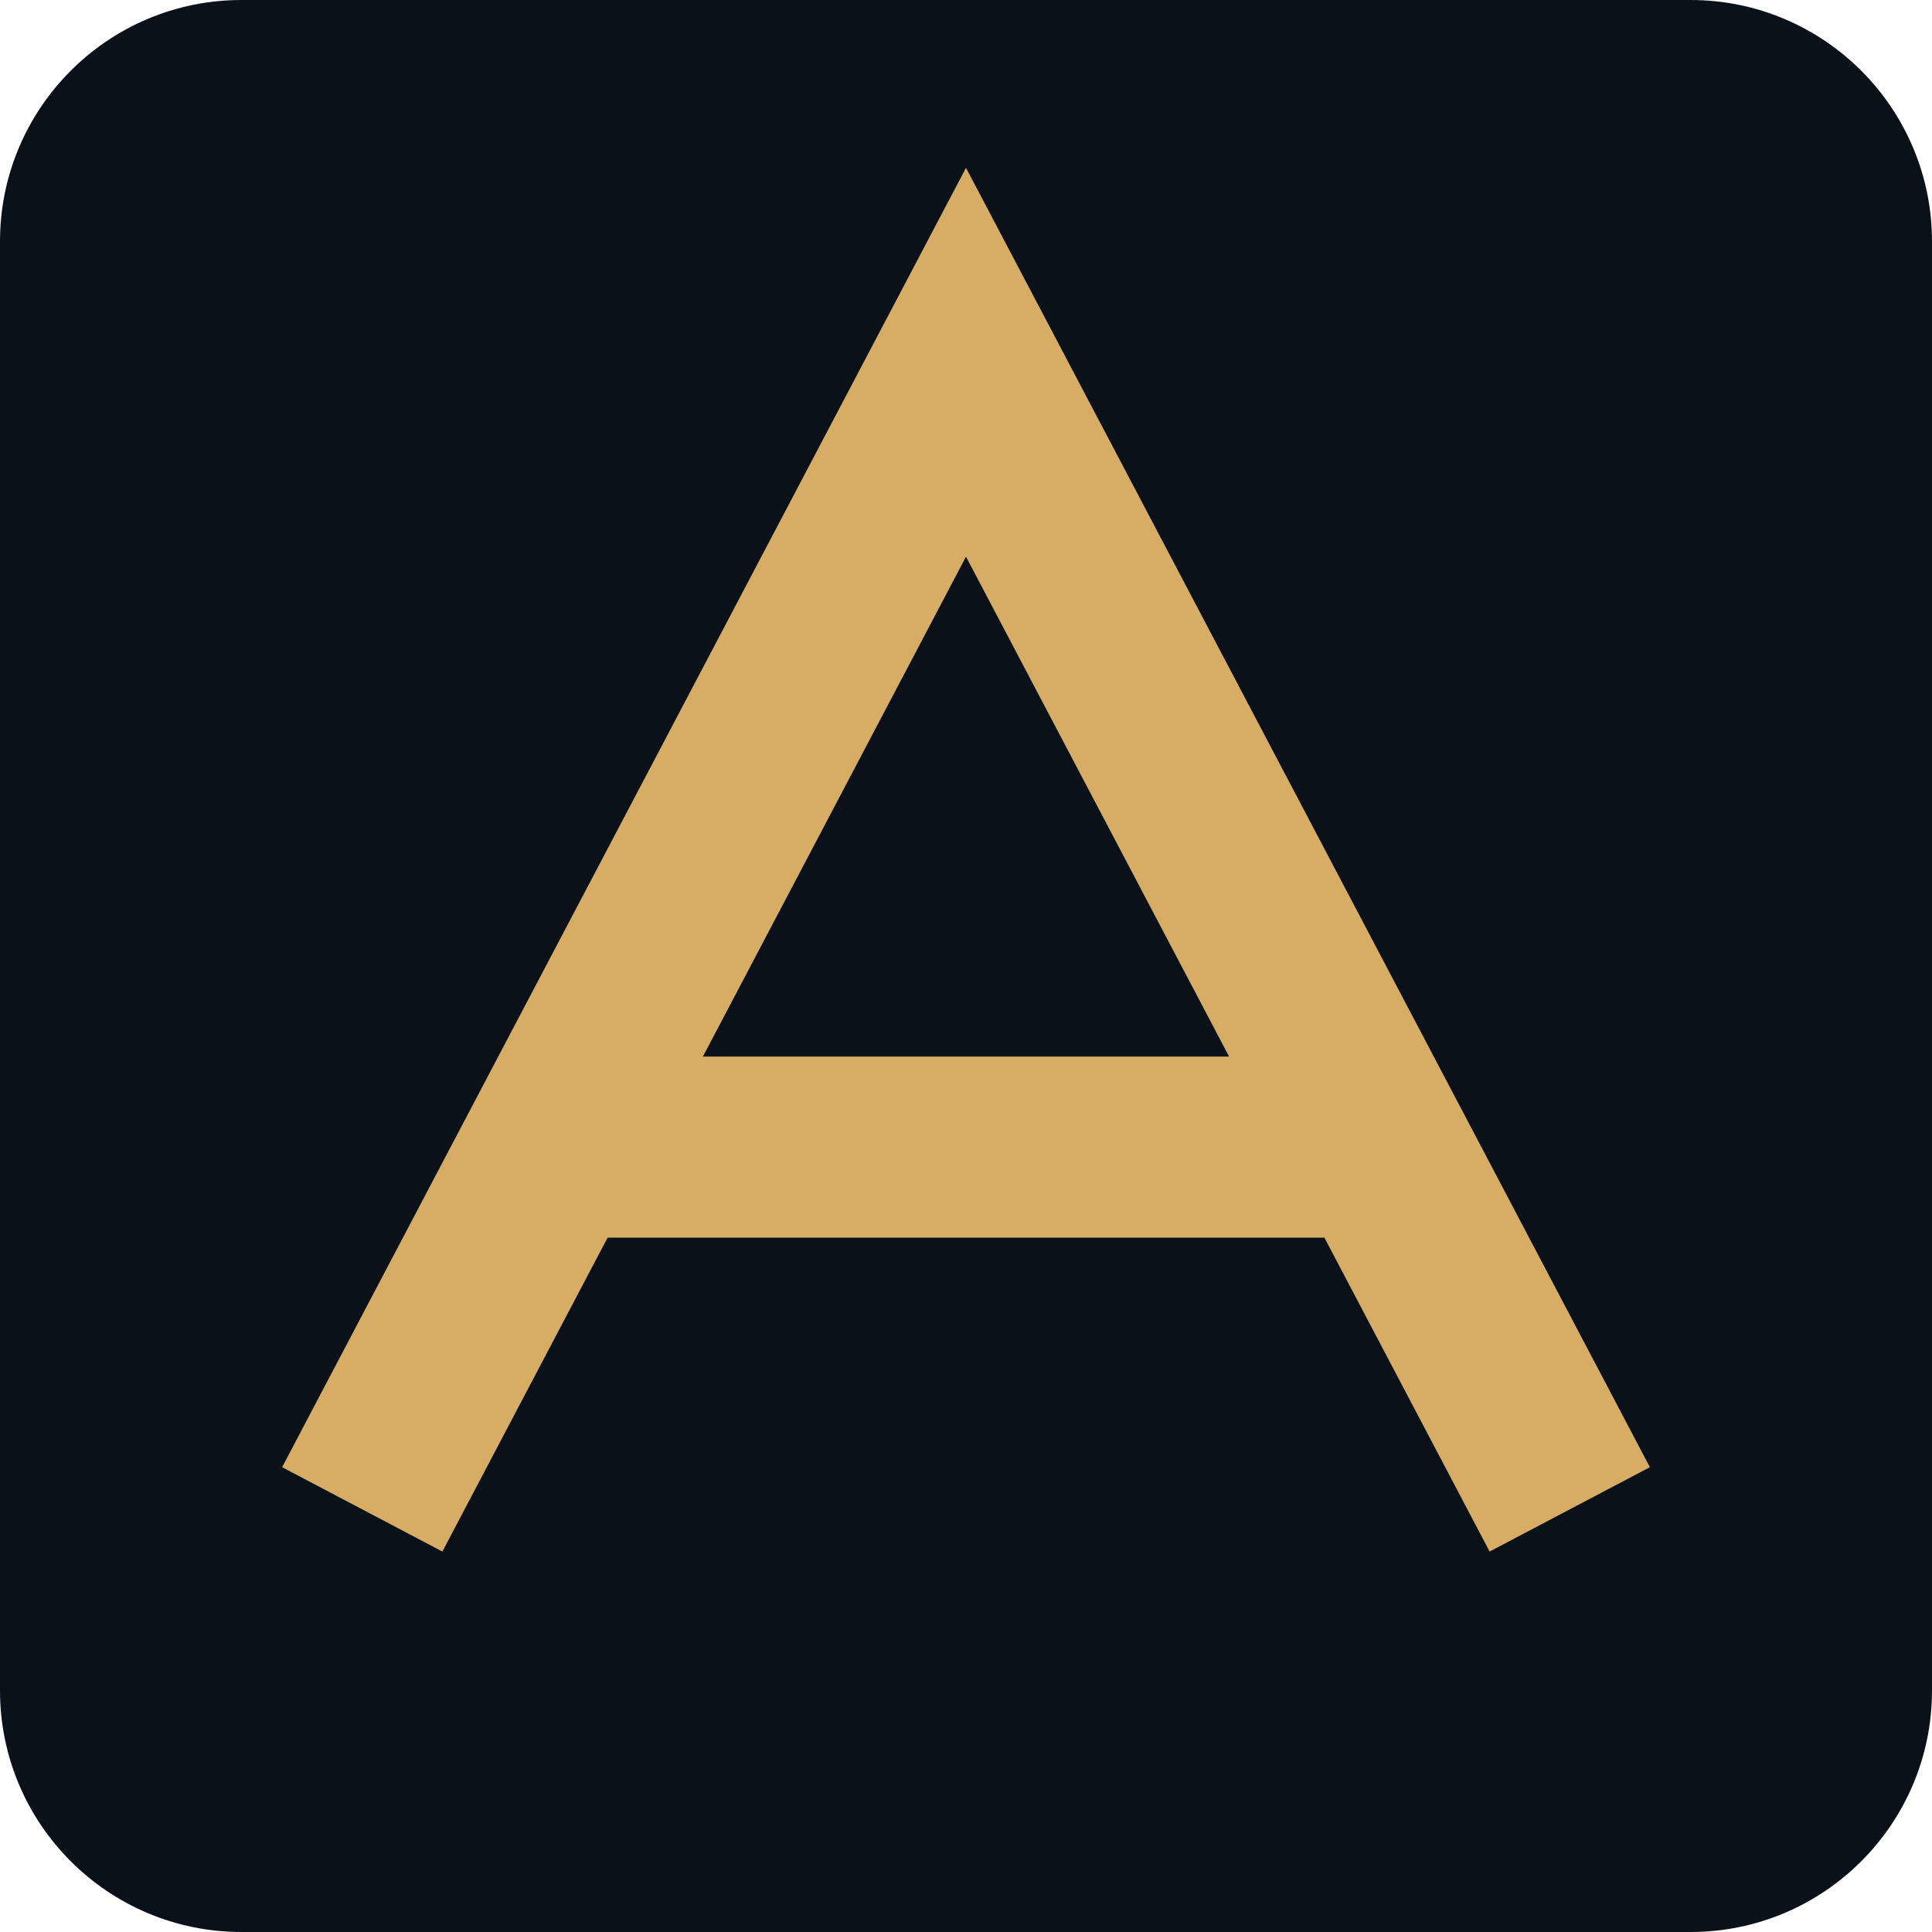
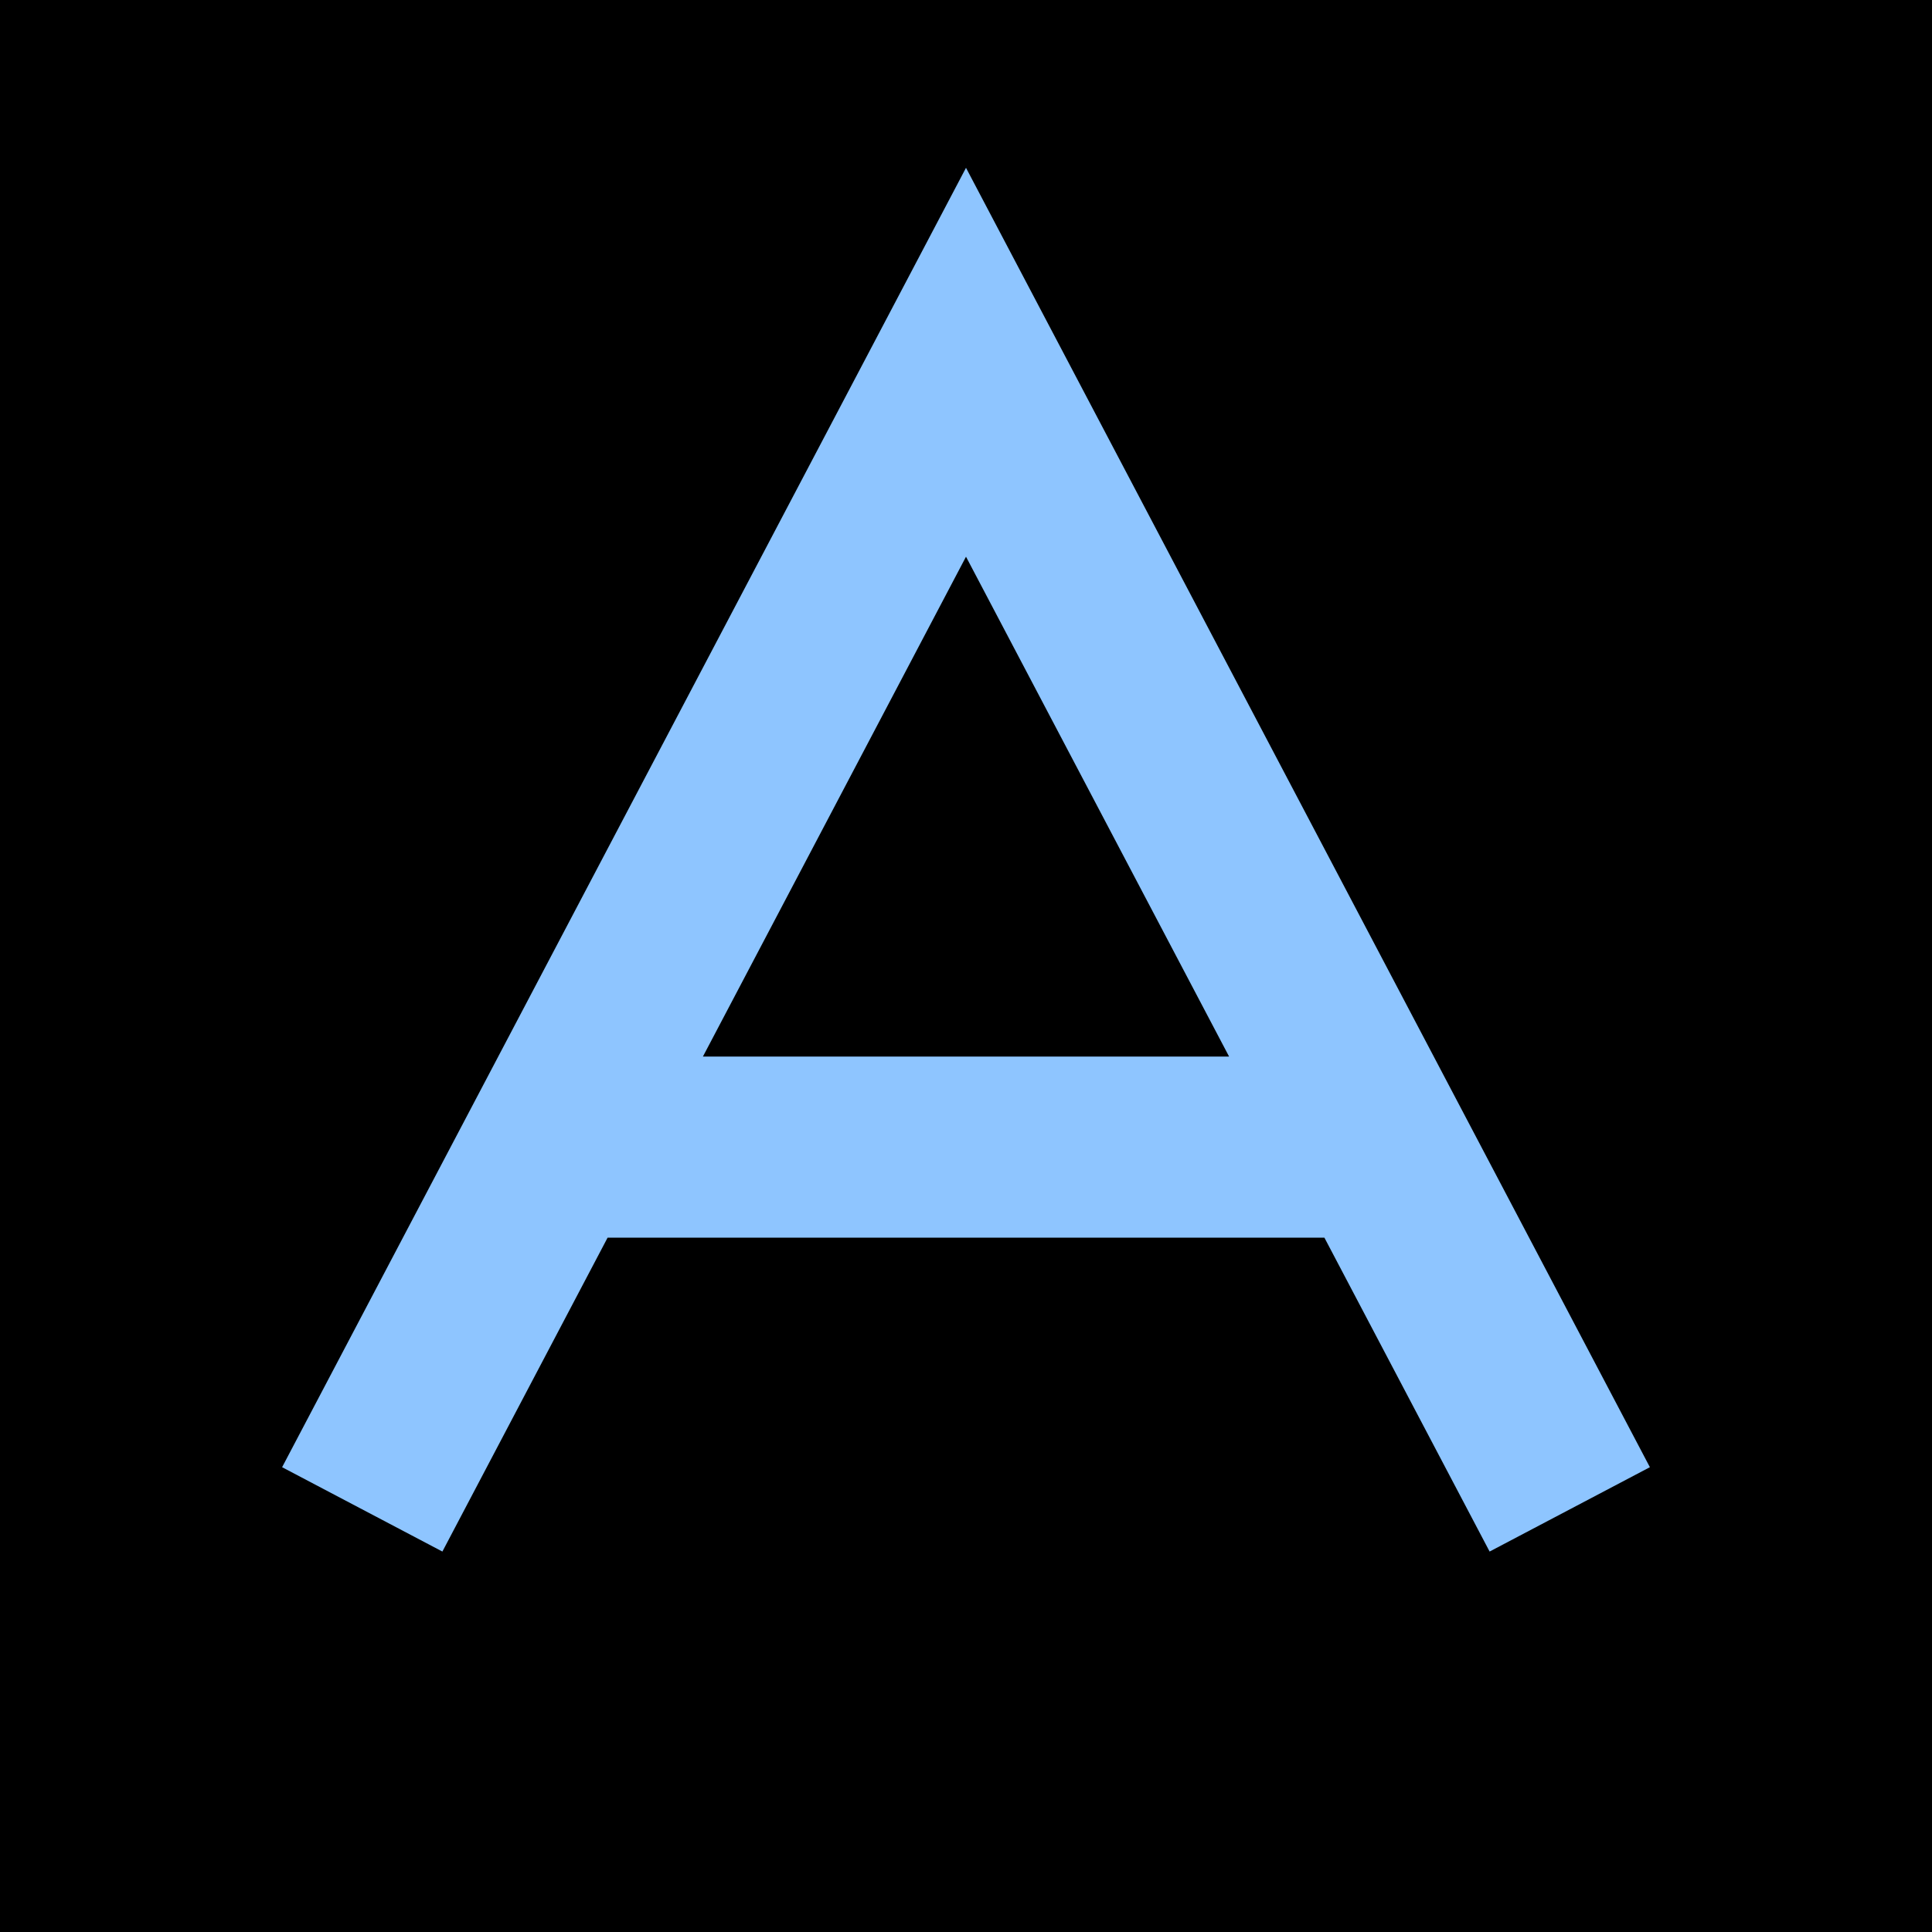
<svg xmlns="http://www.w3.org/2000/svg" viewBox="0 0 32 32">
-   <rect width="32" height="32" rx="4" fill="#0b1119" />
-   <path d="M6 25 16 6l10 19M10 19h12" fill="none" stroke="#d7ac65" stroke-width="3" />
+   <rect width="32" height="32" fill="#000000" />
+   <path d="M6 25 16 6l10 19M10 19h12" fill="none" stroke="#8ec5ff" stroke-width="3" />
</svg>
